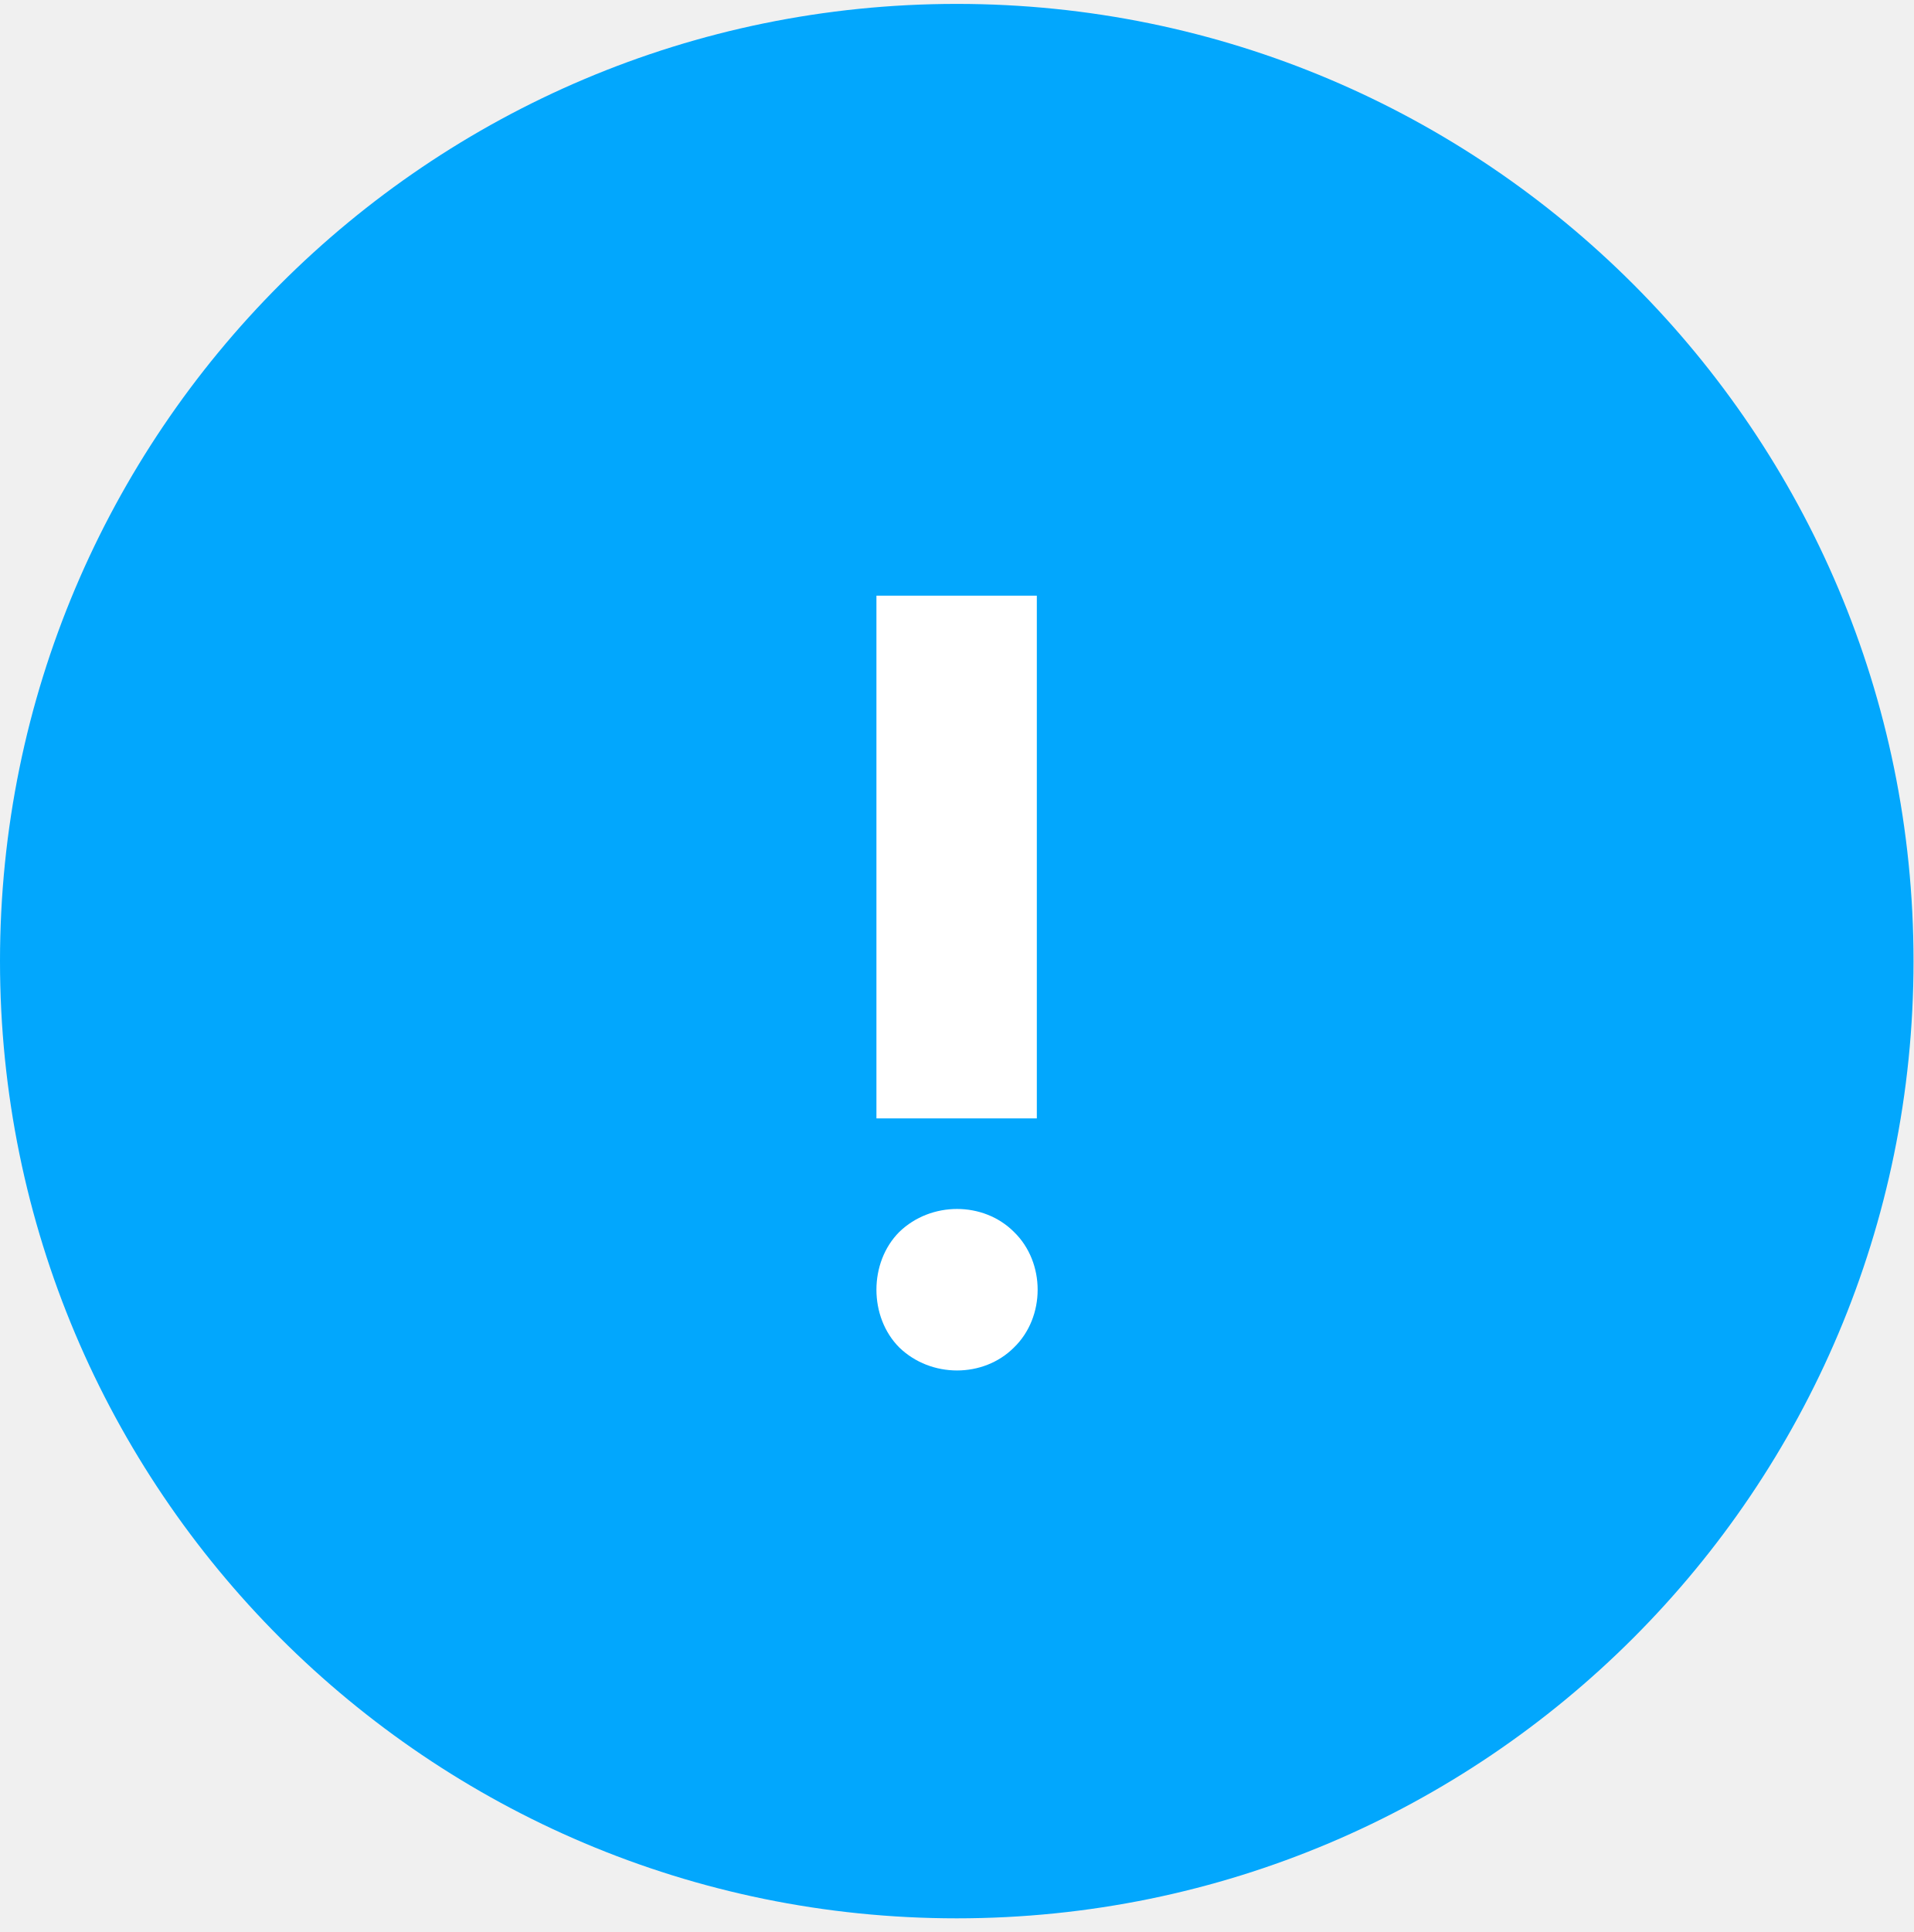
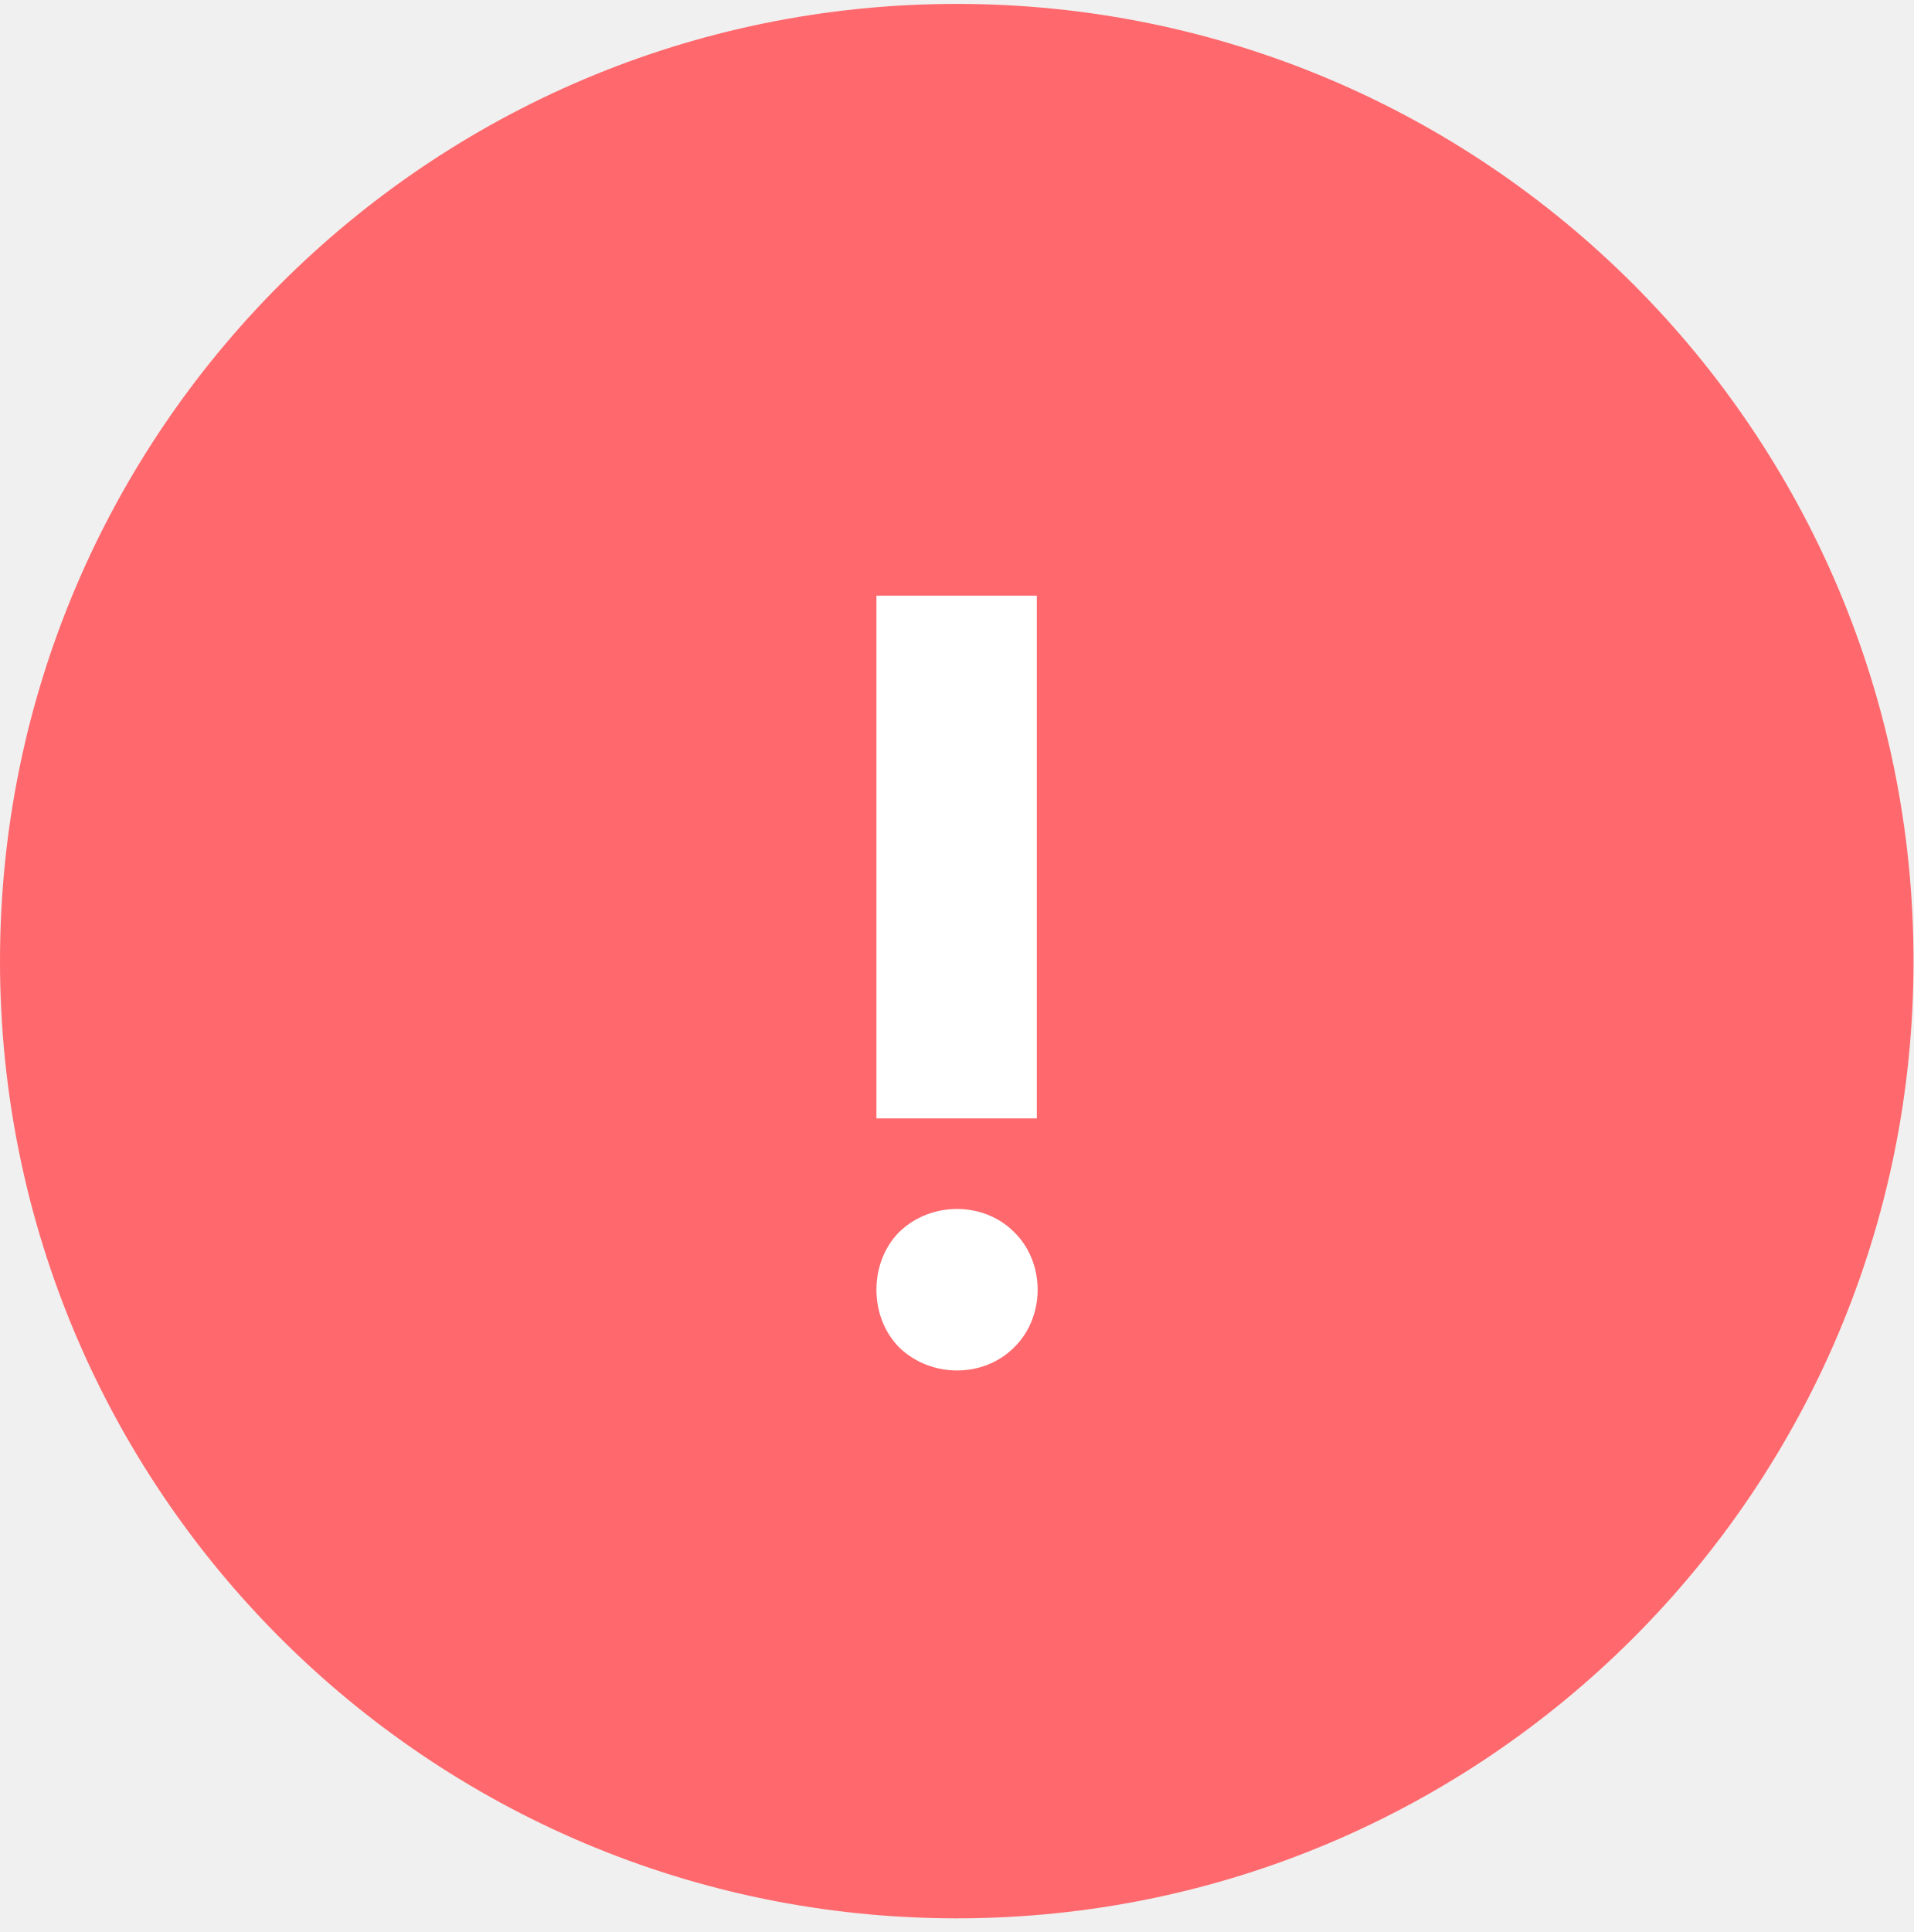
<svg xmlns="http://www.w3.org/2000/svg" width="107" height="108" viewBox="0 0 107 108" fill="none">
-   <ellipse cx="53.49" cy="53.727" rx="53.49" ry="53.509" fill="#02A7FD" />
+   <ellipse cx="53.49" cy="53.727" rx="53.49" ry="53.509" fill="#FF696D" />
  <path d="M48.999 33.3H57.966V62.519H48.999V33.3ZM56.685 75.329C54.977 77.037 52.049 77.037 50.28 75.329C48.572 73.621 48.572 70.571 50.28 68.863C52.049 67.155 54.977 67.155 56.685 68.863C58.454 70.571 58.454 73.621 56.685 75.329Z" fill="white" />
</svg>
